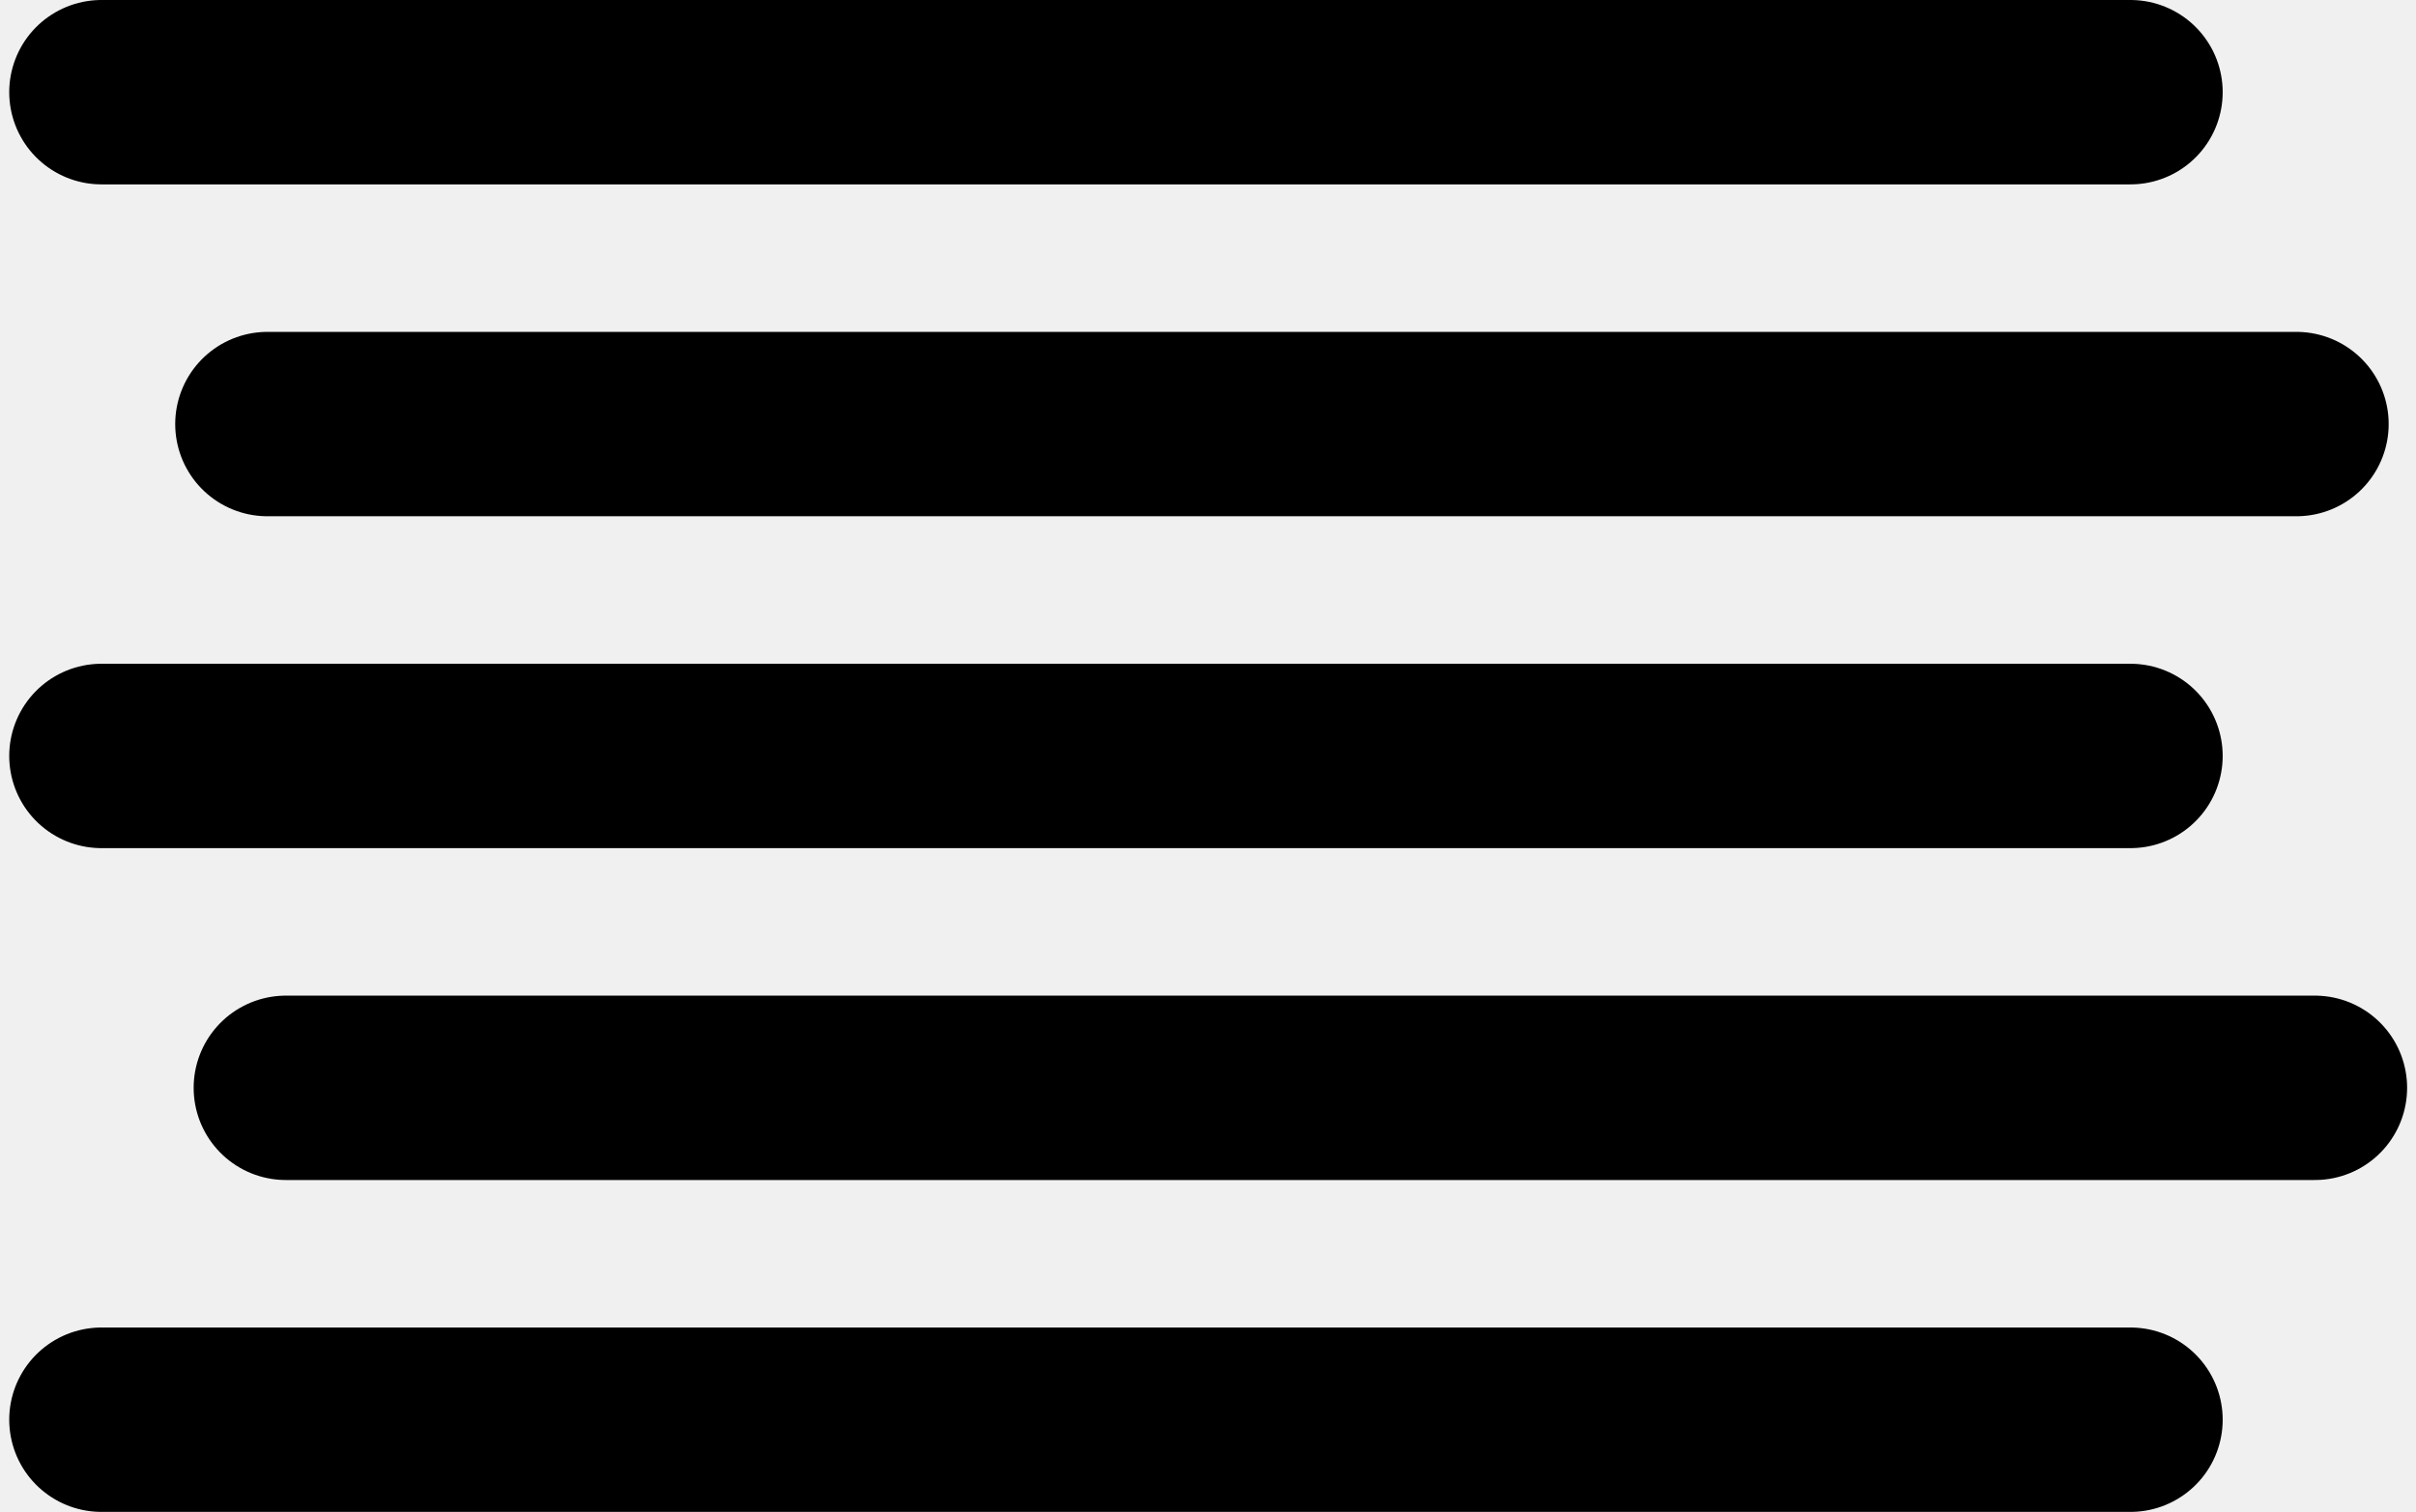
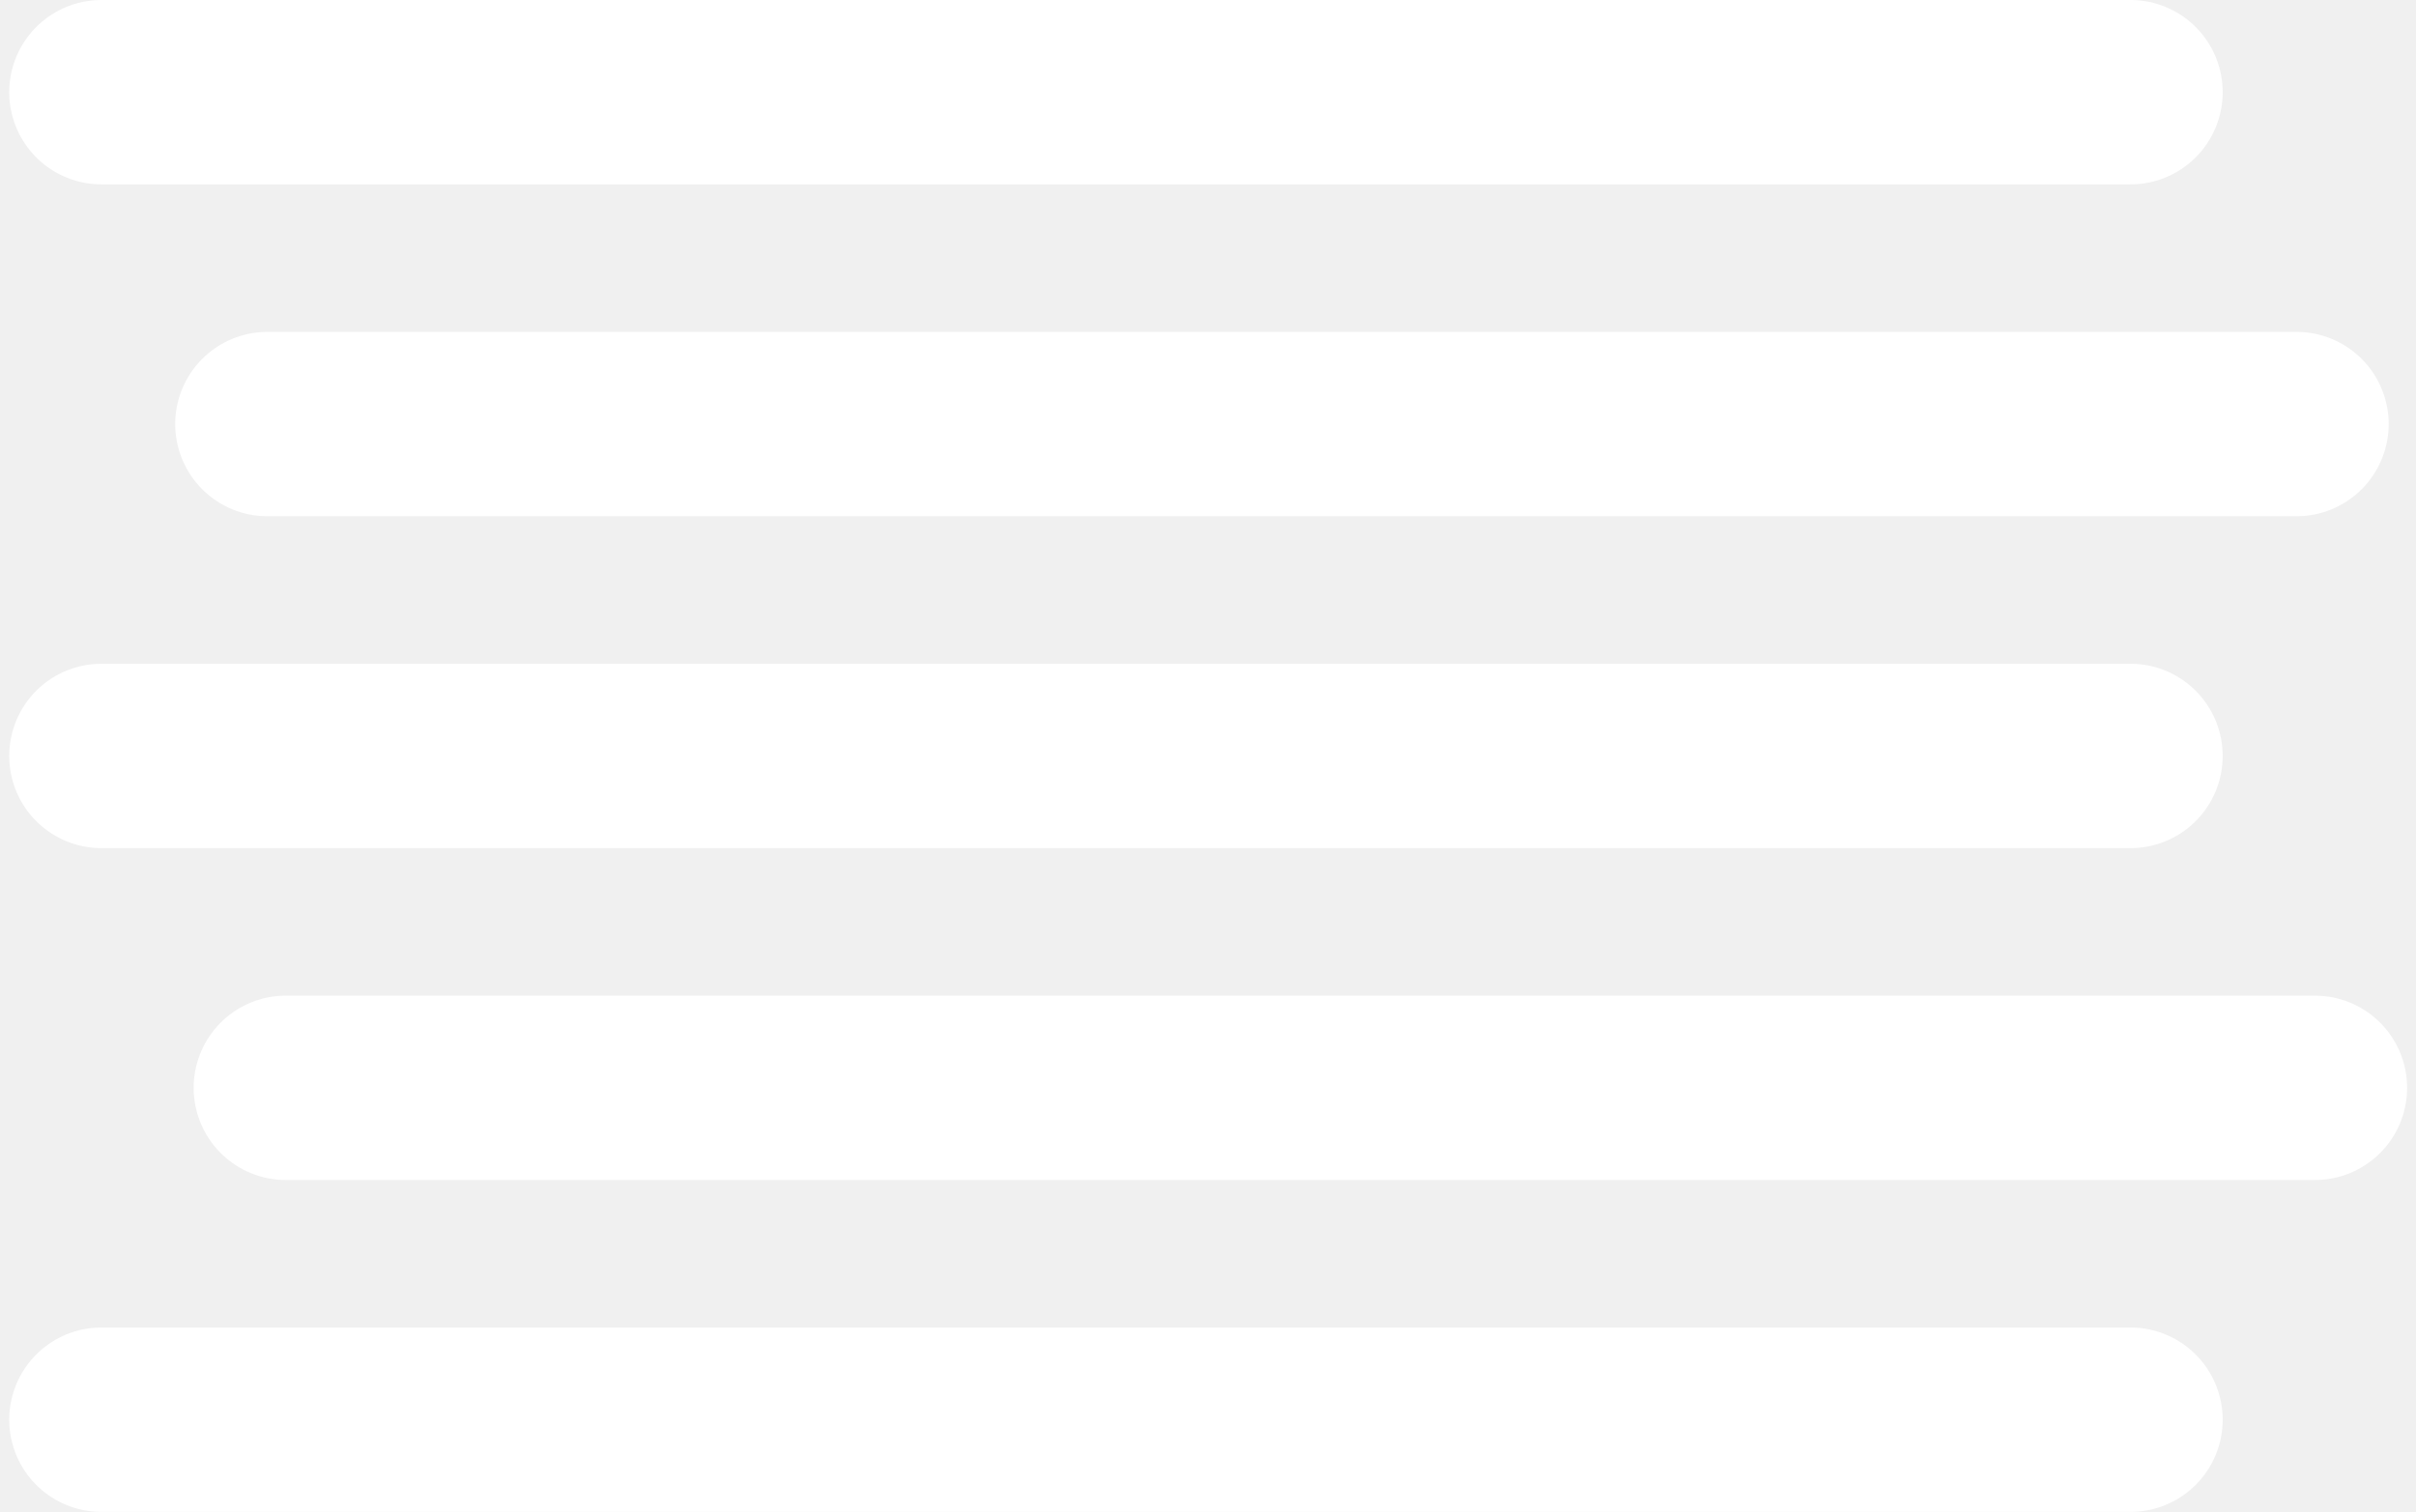
<svg xmlns="http://www.w3.org/2000/svg" width="131px" height="82px" viewBox="0 0 131 82" version="1.1">
  <defs />
  <g id="Page-1" stroke="none" stroke-width="1" fill="none" fill-rule="evenodd" stroke-linecap="round">
-     <g id="Fog" transform="translate(5, 0)" stroke="#000000" stroke-width="10">
+     <g id="Fog" transform="translate(5, 0)" stroke="#fff" stroke-width="10">
      <path d="M0.5,5 L110.518,5" id="Line" />
      <path d="M9.5,23 L119.518,23" id="Line-Copy-5" />
      <path d="M0.5,41 L110.518,41" id="Line-Copy-6" />
      <path d="M10.5,59 L120.518,59" id="Line-Copy-7" />
      <path d="M0.5,77 L110.518,77" id="Line-Copy-8" />
    </g>
  </g>
</svg>
